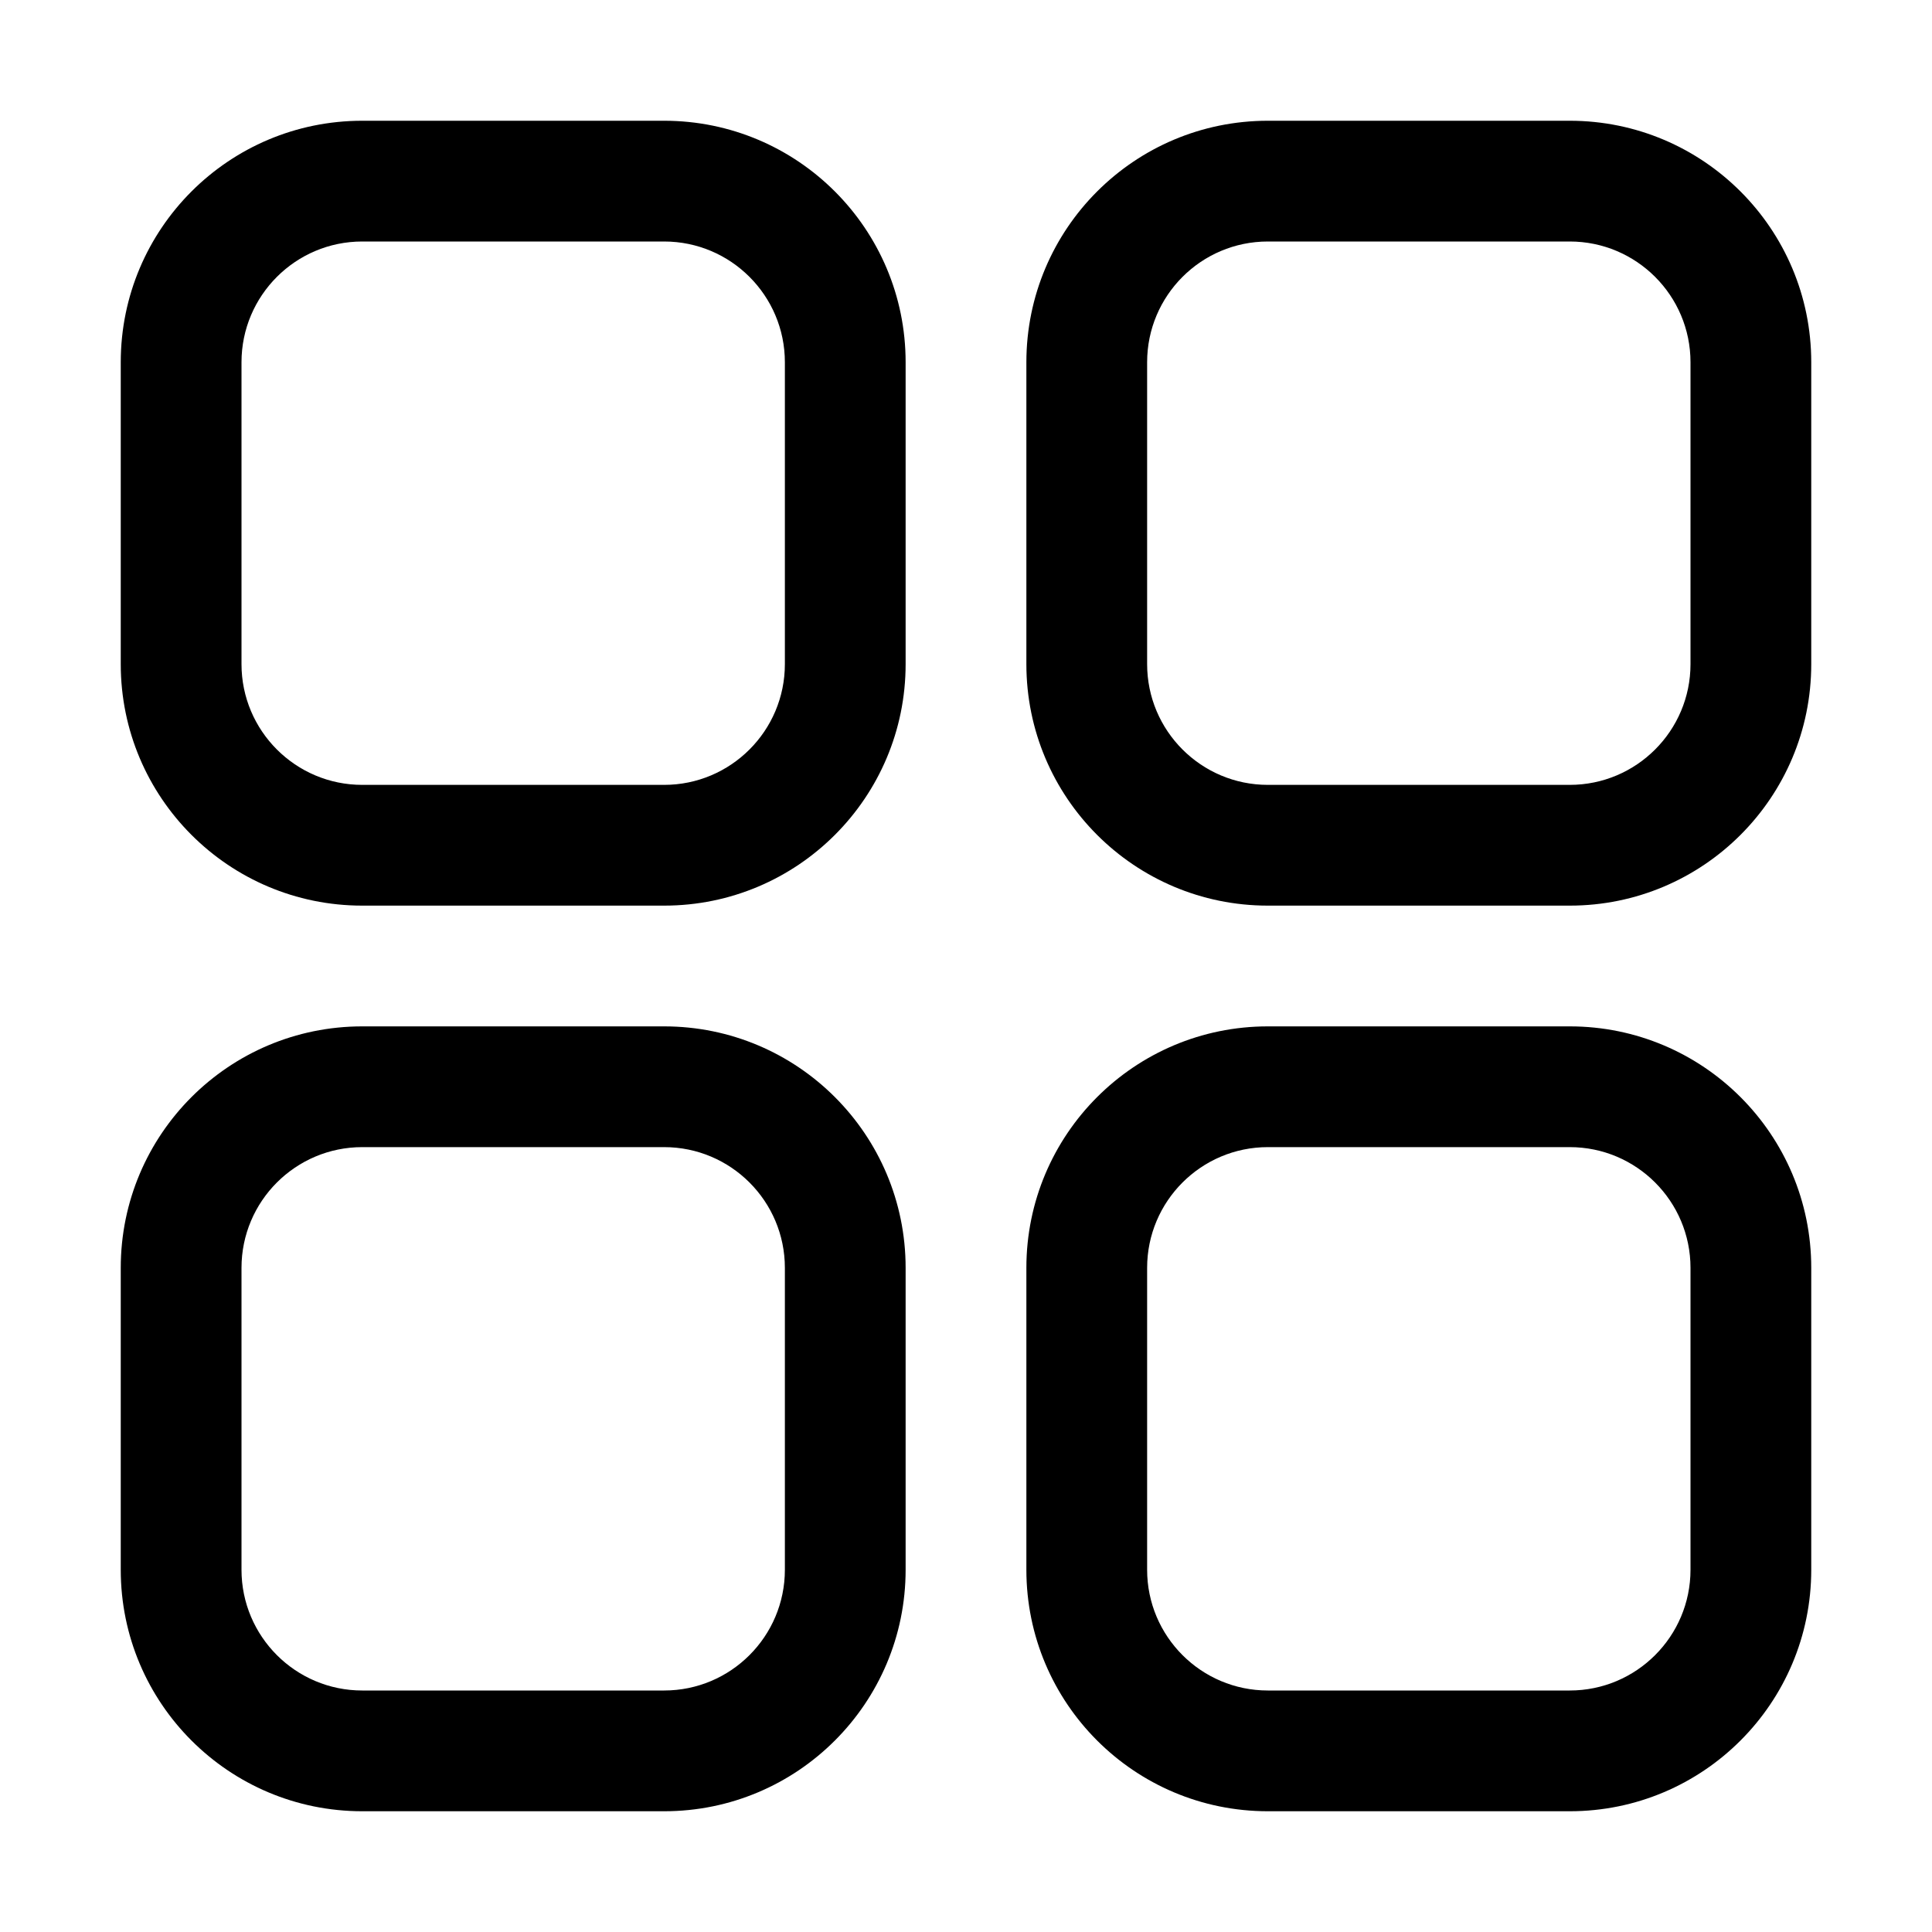
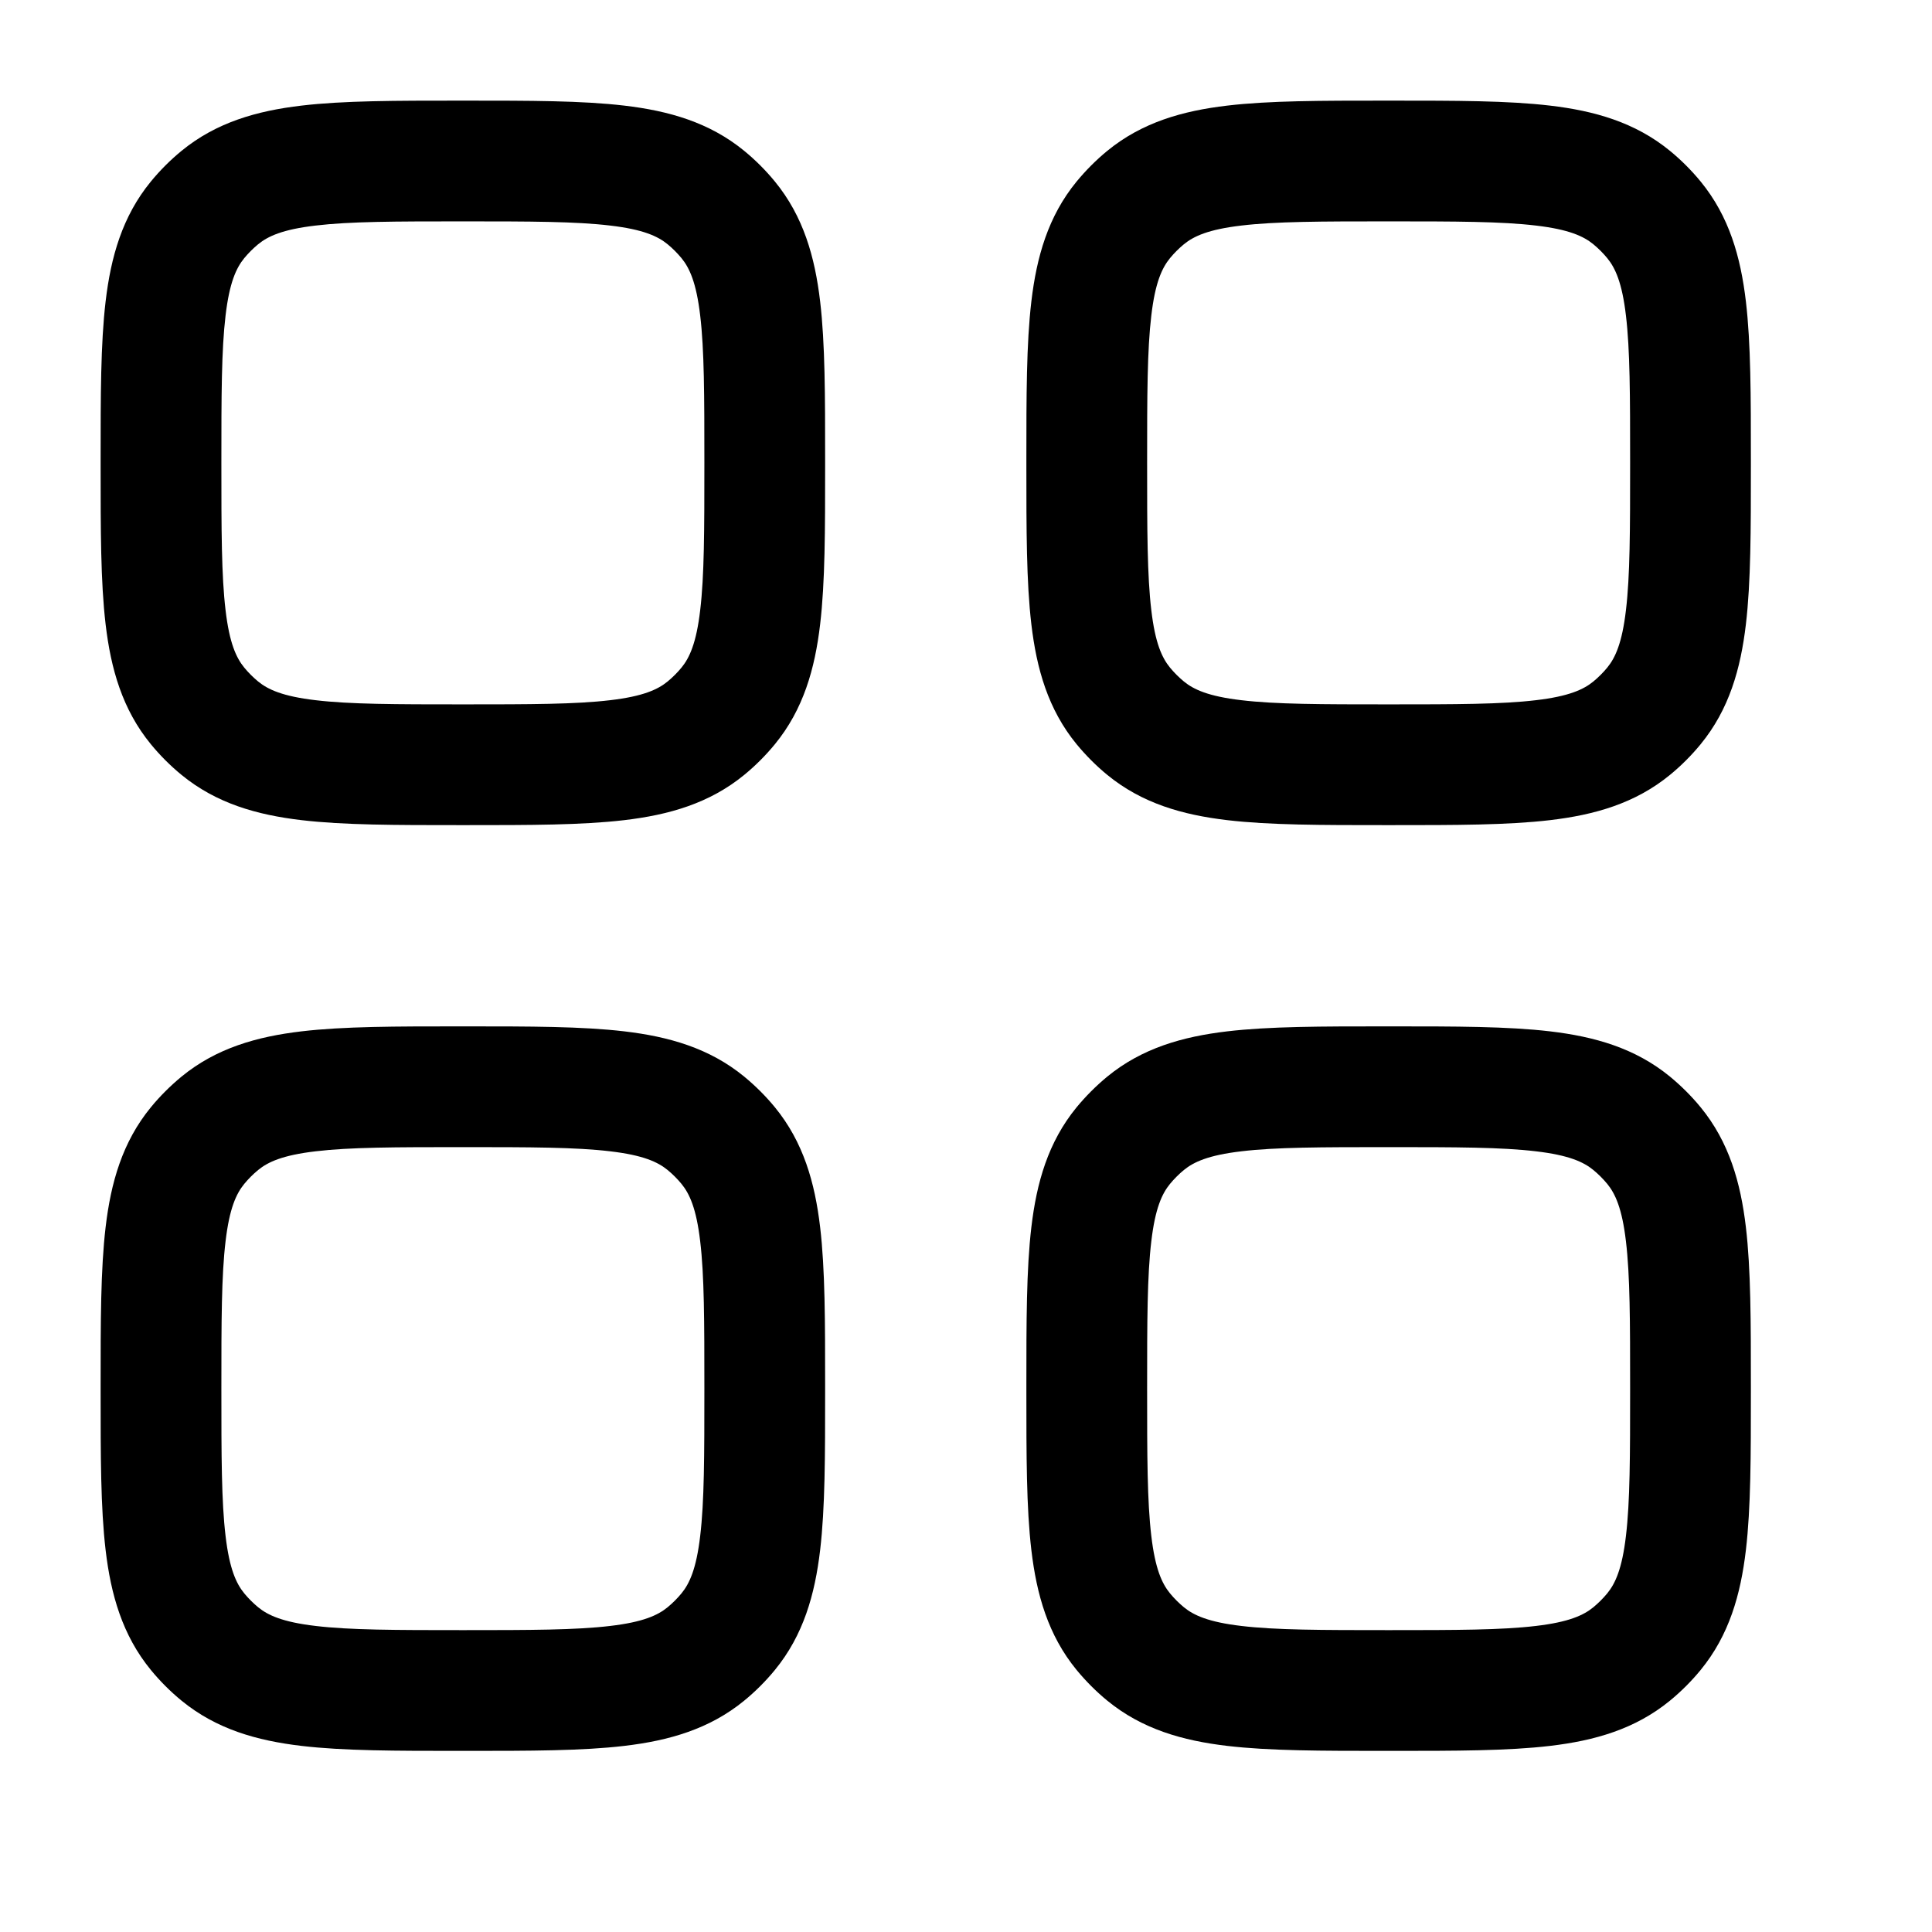
<svg xmlns="http://www.w3.org/2000/svg" width="24" height="24" viewBox="0 0 24 24">
-   <path fill-rule="evenodd" clip-rule="evenodd" d="M8.25 3H4.5C3.672 3 3 3.672 3 4.5V8.25C3 9.078 3.672 9.75 4.5 9.75H8.25C9.078 9.75 9.75 9.078 9.75 8.25V4.5C9.75 3.672 9.078 3 8.25 3ZM4.5 1.5C2.843 1.5 1.5 2.843 1.5 4.5V8.25C1.5 9.907 2.843 11.25 4.5 11.25H8.25C9.907 11.25 11.25 9.907 11.25 8.25V4.5C11.25 2.843 9.907 1.5 8.25 1.5H4.5Z" />
-   <path fill-rule="evenodd" clip-rule="evenodd" d="M19.5 3H15.75C14.922 3 14.25 3.672 14.25 4.5V8.25C14.25 9.078 14.922 9.75 15.75 9.75H19.5C20.328 9.75 21 9.078 21 8.25V4.5C21 3.672 20.328 3 19.5 3ZM15.75 1.5C14.093 1.5 12.75 2.843 12.75 4.5V8.25C12.75 9.907 14.093 11.25 15.75 11.25H19.5C21.157 11.25 22.5 9.907 22.5 8.25V4.5C22.5 2.843 21.157 1.5 19.5 1.5H15.75Z" />
-   <path fill-rule="evenodd" clip-rule="evenodd" d="M8.25 14.25H4.5C3.672 14.25 3 14.922 3 15.75V19.5C3 20.328 3.672 21 4.5 21H8.25C9.078 21 9.75 20.328 9.75 19.5V15.75C9.75 14.922 9.078 14.25 8.25 14.25ZM4.5 12.75C2.843 12.75 1.5 14.093 1.5 15.75V19.5C1.5 21.157 2.843 22.5 4.5 22.5H8.25C9.907 22.5 11.25 21.157 11.25 19.5V15.75C11.25 14.093 9.907 12.75 8.25 12.75H4.5Z" />
-   <path fill-rule="evenodd" clip-rule="evenodd" d="M19.5 14.25H15.75C14.922 14.25 14.25 14.922 14.25 15.75V19.5C14.25 20.328 14.922 21 15.75 21H19.5C20.328 21 21 20.328 21 19.5V15.75C21 14.922 20.328 14.25 19.5 14.25ZM15.75 12.75C14.093 12.75 12.75 14.093 12.75 15.75V19.5C12.75 21.157 14.093 22.5 15.75 22.5H19.5C21.157 22.5 22.5 21.157 22.5 19.5V15.75C22.5 14.093 21.157 12.75 19.5 12.75H15.75Z" />
+   <path fill-rule="evenodd" clip-rule="evenodd" d="M5.795 1.25H5.705H5.705C4.921 1.25 4.268 1.25 3.744 1.312C3.193 1.377 2.688 1.519 2.255 1.874C2.116 1.988 1.988 2.116 1.874 2.255C1.519 2.688 1.377 3.193 1.312 3.744C1.25 4.268 1.25 4.921 1.25 5.705V5.705V5.795V5.795C1.25 6.579 1.25 7.232 1.312 7.756C1.377 8.307 1.519 8.812 1.874 9.245C1.988 9.384 2.116 9.512 2.255 9.626C2.688 9.981 3.193 10.123 3.744 10.188C4.268 10.25 4.921 10.25 5.705 10.25H5.795C6.579 10.25 7.232 10.25 7.756 10.188C8.307 10.123 8.812 9.981 9.245 9.626C9.384 9.512 9.512 9.384 9.626 9.245C9.981 8.812 10.123 8.307 10.188 7.756C10.25 7.232 10.25 6.579 10.25 5.795V5.705C10.25 4.921 10.25 4.268 10.188 3.744C10.123 3.193 9.981 2.688 9.626 2.255C9.512 2.116 9.384 1.988 9.245 1.874C8.812 1.519 8.307 1.377 7.756 1.312C7.232 1.25 6.579 1.25 5.795 1.25H5.795ZM3.207 3.034C3.328 2.935 3.51 2.85 3.92 2.802C4.346 2.751 4.91 2.75 5.75 2.75C6.59 2.75 7.154 2.751 7.58 2.802C7.99 2.85 8.172 2.935 8.293 3.034C8.356 3.086 8.414 3.144 8.466 3.207C8.565 3.328 8.65 3.51 8.698 3.92C8.749 4.346 8.75 4.91 8.75 5.75C8.75 6.59 8.749 7.154 8.698 7.58C8.65 7.99 8.565 8.172 8.466 8.293C8.414 8.356 8.356 8.414 8.293 8.466C8.172 8.565 7.99 8.65 7.58 8.698C7.154 8.749 6.59 8.75 5.75 8.75C4.91 8.75 4.346 8.749 3.92 8.698C3.51 8.65 3.328 8.565 3.207 8.466C3.144 8.414 3.086 8.356 3.034 8.293C2.935 8.172 2.85 7.99 2.802 7.58C2.751 7.154 2.75 6.59 2.75 5.75C2.75 4.91 2.751 4.346 2.802 3.92C2.85 3.51 2.935 3.328 3.034 3.207C3.086 3.144 3.144 3.086 3.207 3.034ZM7.756 12.812C7.232 12.75 6.579 12.75 5.795 12.75H5.705C4.921 12.75 4.268 12.75 3.744 12.812C3.193 12.877 2.688 13.019 2.255 13.374C2.116 13.489 1.988 13.616 1.874 13.755C1.519 14.188 1.377 14.693 1.312 15.244C1.25 15.768 1.25 16.421 1.25 17.205V17.205V17.295V17.295C1.25 18.079 1.25 18.732 1.312 19.256C1.377 19.807 1.519 20.312 1.874 20.745C1.988 20.884 2.116 21.012 2.255 21.126C2.688 21.481 3.193 21.623 3.744 21.688C4.268 21.75 4.921 21.75 5.705 21.75H5.795C6.579 21.75 7.232 21.75 7.756 21.688C8.307 21.623 8.812 21.481 9.245 21.126C9.384 21.012 9.512 20.884 9.626 20.745C9.981 20.312 10.123 19.807 10.188 19.256C10.25 18.732 10.25 18.078 10.25 17.295V17.205C10.25 16.422 10.25 15.768 10.188 15.244C10.123 14.693 9.981 14.188 9.626 13.755C9.512 13.616 9.384 13.489 9.245 13.374C8.812 13.019 8.307 12.877 7.756 12.812ZM3.207 14.534C3.328 14.435 3.51 14.35 3.92 14.302C4.346 14.251 4.91 14.25 5.75 14.25C6.59 14.25 7.154 14.251 7.58 14.302C7.99 14.35 8.172 14.435 8.293 14.534C8.356 14.586 8.414 14.644 8.466 14.707C8.565 14.828 8.65 15.01 8.698 15.42C8.749 15.845 8.75 16.41 8.75 17.25C8.75 18.09 8.749 18.654 8.698 19.08C8.65 19.49 8.565 19.672 8.466 19.793C8.414 19.856 8.356 19.914 8.293 19.966C8.172 20.065 7.99 20.15 7.58 20.198C7.154 20.249 6.59 20.25 5.75 20.25C4.91 20.25 4.346 20.249 3.92 20.198C3.51 20.15 3.328 20.065 3.207 19.966C3.144 19.914 3.086 19.856 3.034 19.793C2.935 19.672 2.85 19.49 2.802 19.08C2.751 18.654 2.75 18.09 2.75 17.25C2.75 16.41 2.751 15.845 2.802 15.42C2.85 15.01 2.935 14.828 3.034 14.707C3.086 14.644 3.144 14.586 3.207 14.534ZM15.244 12.812C15.768 12.75 16.422 12.75 17.205 12.75H17.295C18.078 12.75 18.732 12.75 19.256 12.812C19.807 12.877 20.312 13.019 20.745 13.374C20.884 13.489 21.012 13.616 21.126 13.755C21.481 14.188 21.623 14.693 21.688 15.244C21.75 15.768 21.75 16.422 21.75 17.205V17.295C21.75 18.078 21.75 18.732 21.688 19.256C21.623 19.807 21.481 20.312 21.126 20.745C21.012 20.884 20.884 21.012 20.745 21.126C20.312 21.481 19.807 21.623 19.256 21.688C18.732 21.75 18.078 21.75 17.295 21.75H17.205C16.422 21.75 15.768 21.75 15.244 21.688C14.693 21.623 14.188 21.481 13.755 21.126C13.616 21.012 13.489 20.884 13.374 20.745C13.019 20.312 12.877 19.807 12.812 19.256C12.75 18.732 12.75 18.078 12.75 17.295V17.205C12.75 16.422 12.75 15.768 12.812 15.244C12.877 14.693 13.019 14.188 13.374 13.755C13.489 13.616 13.616 13.489 13.755 13.374C14.188 13.019 14.693 12.877 15.244 12.812ZM15.42 14.302C15.01 14.35 14.828 14.435 14.707 14.534C14.644 14.586 14.586 14.644 14.534 14.707C14.435 14.828 14.35 15.01 14.302 15.42C14.251 15.845 14.25 16.41 14.25 17.25C14.25 18.09 14.251 18.654 14.302 19.08C14.35 19.49 14.435 19.672 14.534 19.793C14.586 19.856 14.644 19.914 14.707 19.966C14.828 20.065 15.01 20.15 15.42 20.198C15.845 20.249 16.41 20.25 17.25 20.25C18.09 20.25 18.654 20.249 19.08 20.198C19.49 20.15 19.672 20.065 19.793 19.966C19.856 19.914 19.914 19.856 19.966 19.793C20.065 19.672 20.15 19.49 20.198 19.08C20.249 18.654 20.25 18.09 20.25 17.25C20.25 16.41 20.249 15.845 20.198 15.42C20.15 15.01 20.065 14.828 19.966 14.707C19.914 14.644 19.856 14.586 19.793 14.534C19.672 14.435 19.49 14.35 19.08 14.302C18.654 14.251 18.09 14.25 17.25 14.25C16.41 14.25 15.845 14.251 15.42 14.302ZM17.295 1.25H17.205H17.205C16.421 1.25 15.768 1.25 15.244 1.312C14.693 1.377 14.188 1.519 13.755 1.874C13.616 1.988 13.489 2.116 13.374 2.255C13.019 2.688 12.877 3.193 12.812 3.744C12.75 4.268 12.75 4.921 12.75 5.705V5.795C12.75 6.579 12.75 7.232 12.812 7.756C12.877 8.307 13.019 8.812 13.374 9.245C13.489 9.384 13.616 9.512 13.755 9.626C14.188 9.981 14.693 10.123 15.244 10.188C15.768 10.25 16.422 10.25 17.205 10.25H17.295C18.078 10.25 18.732 10.25 19.256 10.188C19.807 10.123 20.312 9.981 20.745 9.626C20.884 9.512 21.012 9.384 21.126 9.245C21.481 8.812 21.623 8.307 21.688 7.756C21.75 7.232 21.75 6.579 21.75 5.795V5.705C21.75 4.921 21.75 4.268 21.688 3.744C21.623 3.193 21.481 2.688 21.126 2.255C21.012 2.116 20.884 1.988 20.745 1.874C20.312 1.519 19.807 1.377 19.256 1.312C18.732 1.25 18.079 1.25 17.295 1.25H17.295ZM14.707 3.034C14.828 2.935 15.01 2.85 15.42 2.802C15.845 2.751 16.41 2.75 17.25 2.75C18.09 2.75 18.654 2.751 19.08 2.802C19.49 2.85 19.672 2.935 19.793 3.034C19.856 3.086 19.914 3.144 19.966 3.207C20.065 3.328 20.15 3.51 20.198 3.92C20.249 4.346 20.25 4.91 20.25 5.75C20.25 6.59 20.249 7.154 20.198 7.58C20.15 7.99 20.065 8.172 19.966 8.293C19.914 8.356 19.856 8.414 19.793 8.466C19.672 8.565 19.49 8.65 19.08 8.698C18.654 8.749 18.09 8.75 17.25 8.75C16.41 8.75 15.845 8.749 15.42 8.698C15.01 8.65 14.828 8.565 14.707 8.466C14.644 8.414 14.586 8.356 14.534 8.293C14.435 8.172 14.35 7.99 14.302 7.58C14.251 7.154 14.25 6.59 14.25 5.75C14.25 4.91 14.251 4.346 14.302 3.92C14.35 3.51 14.435 3.328 14.534 3.207C14.586 3.144 14.644 3.086 14.707 3.034Z" />
</svg>
